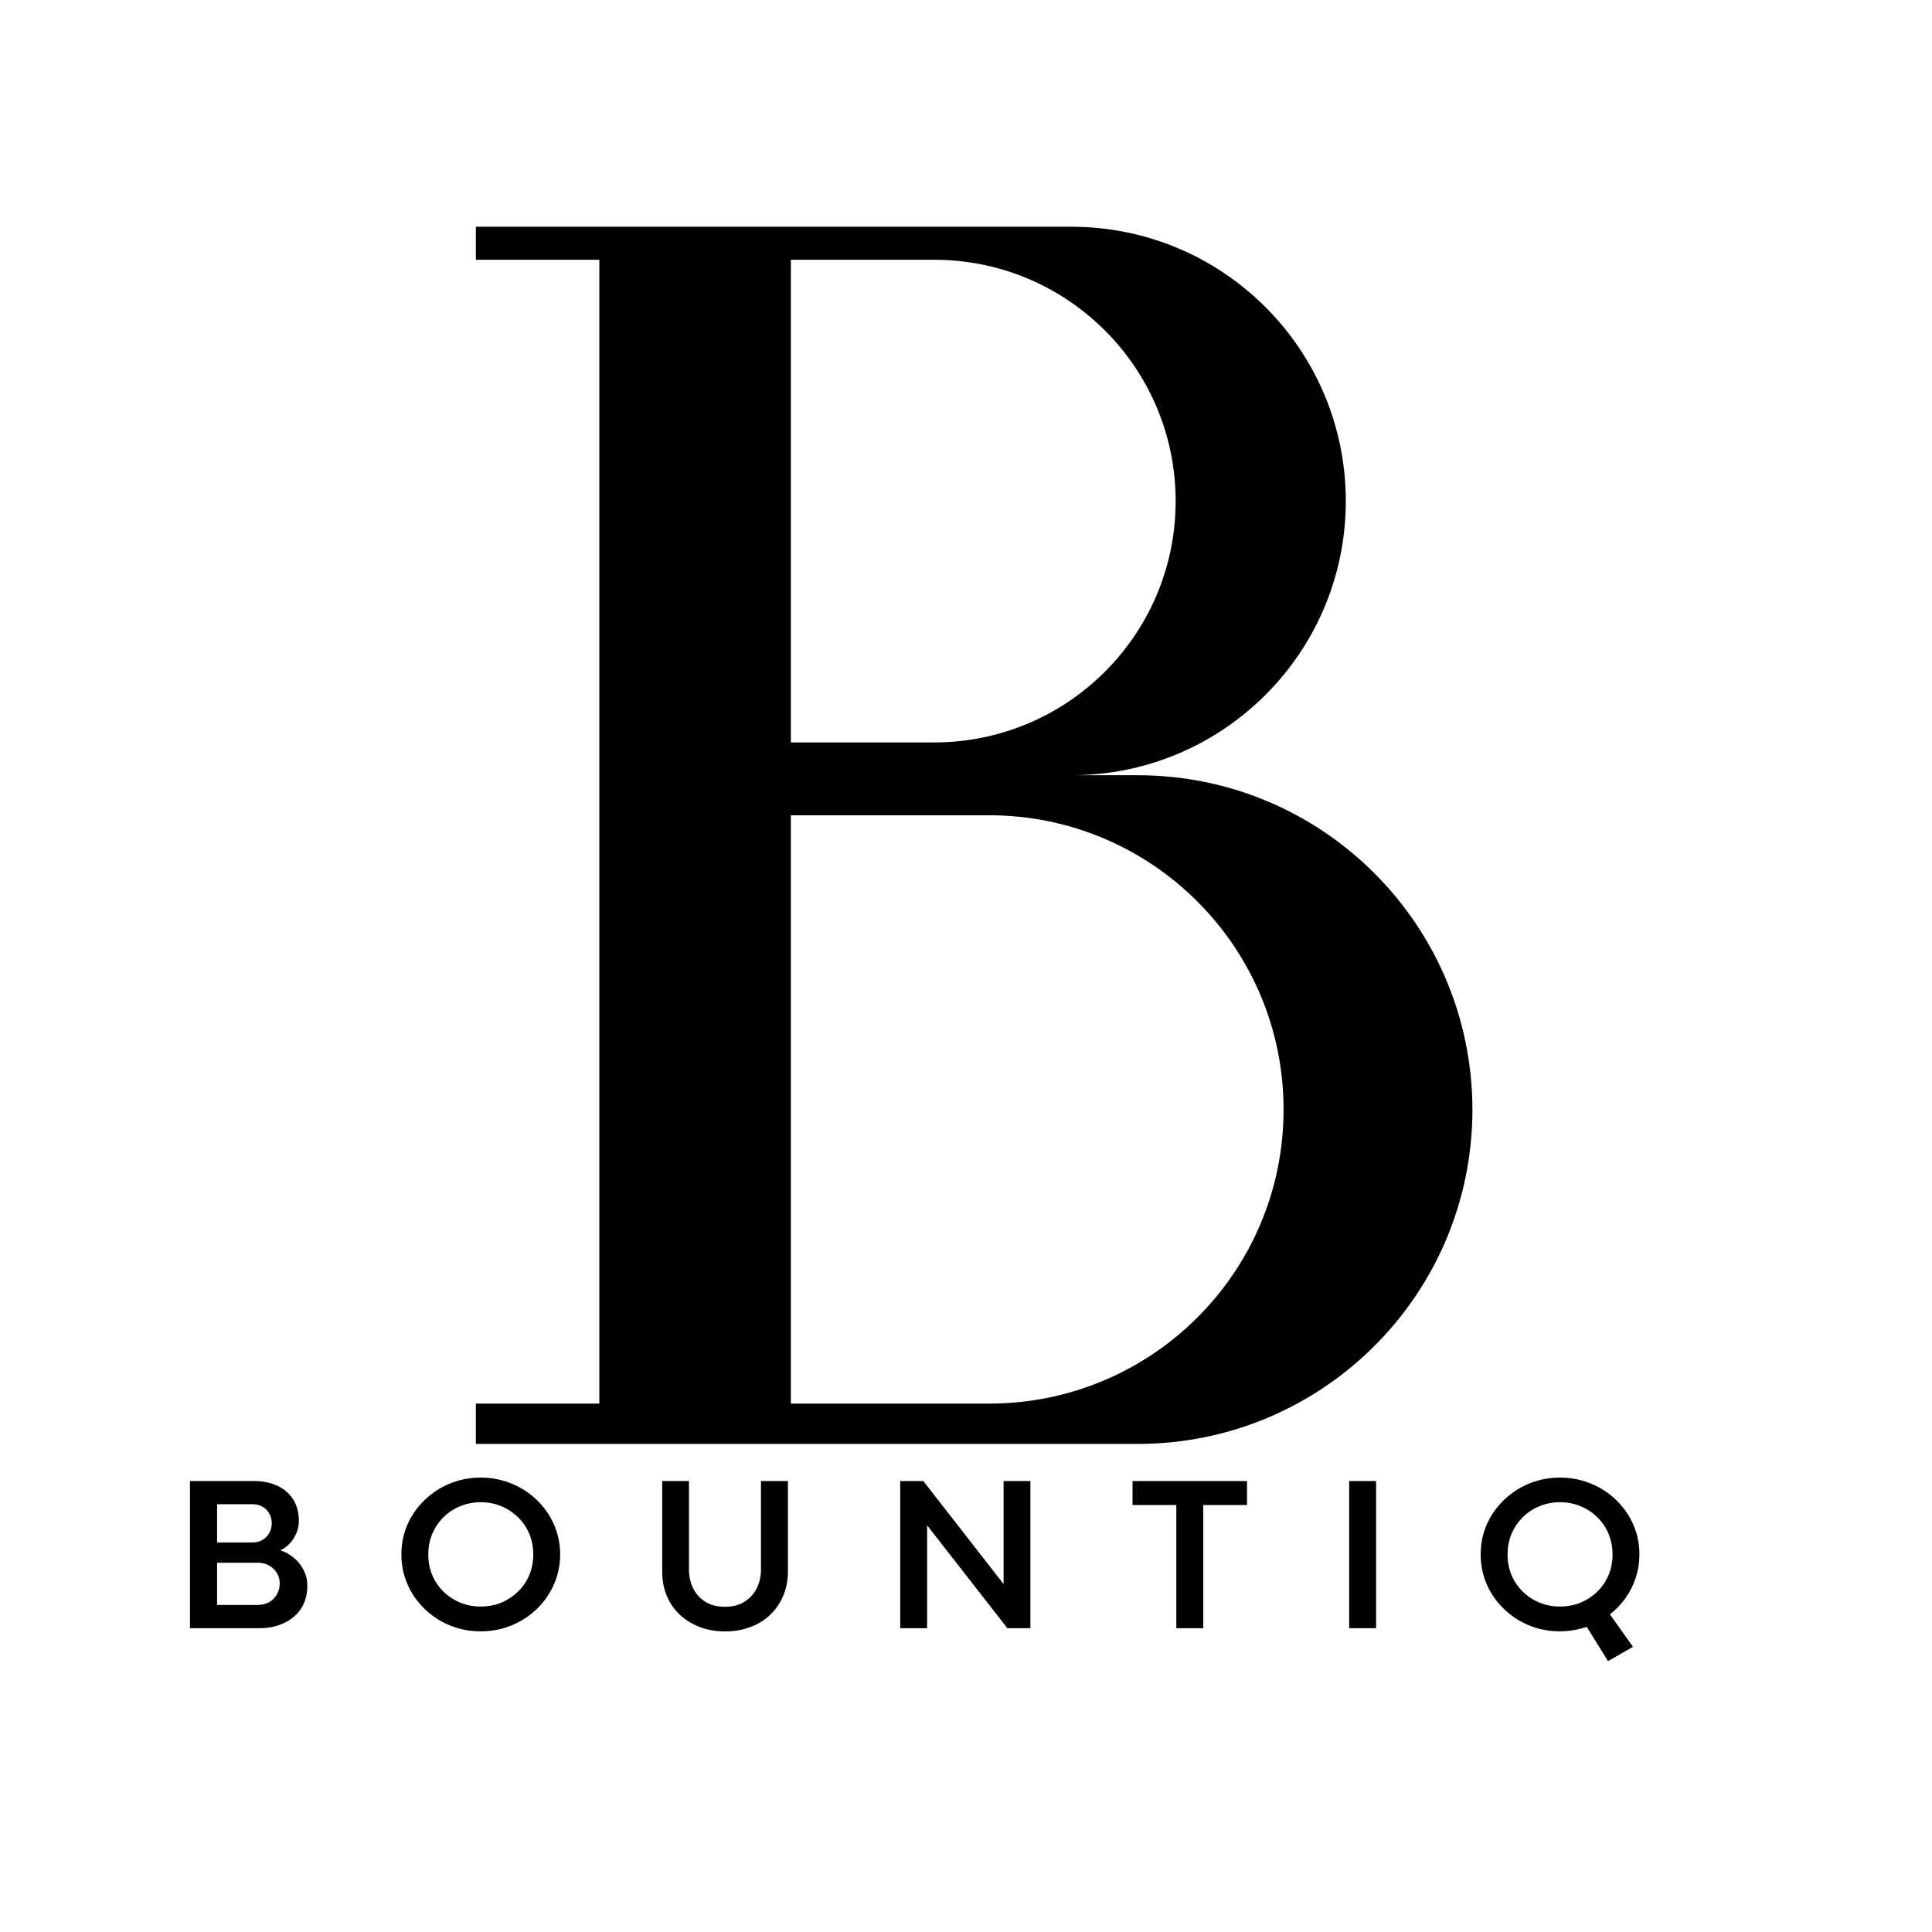
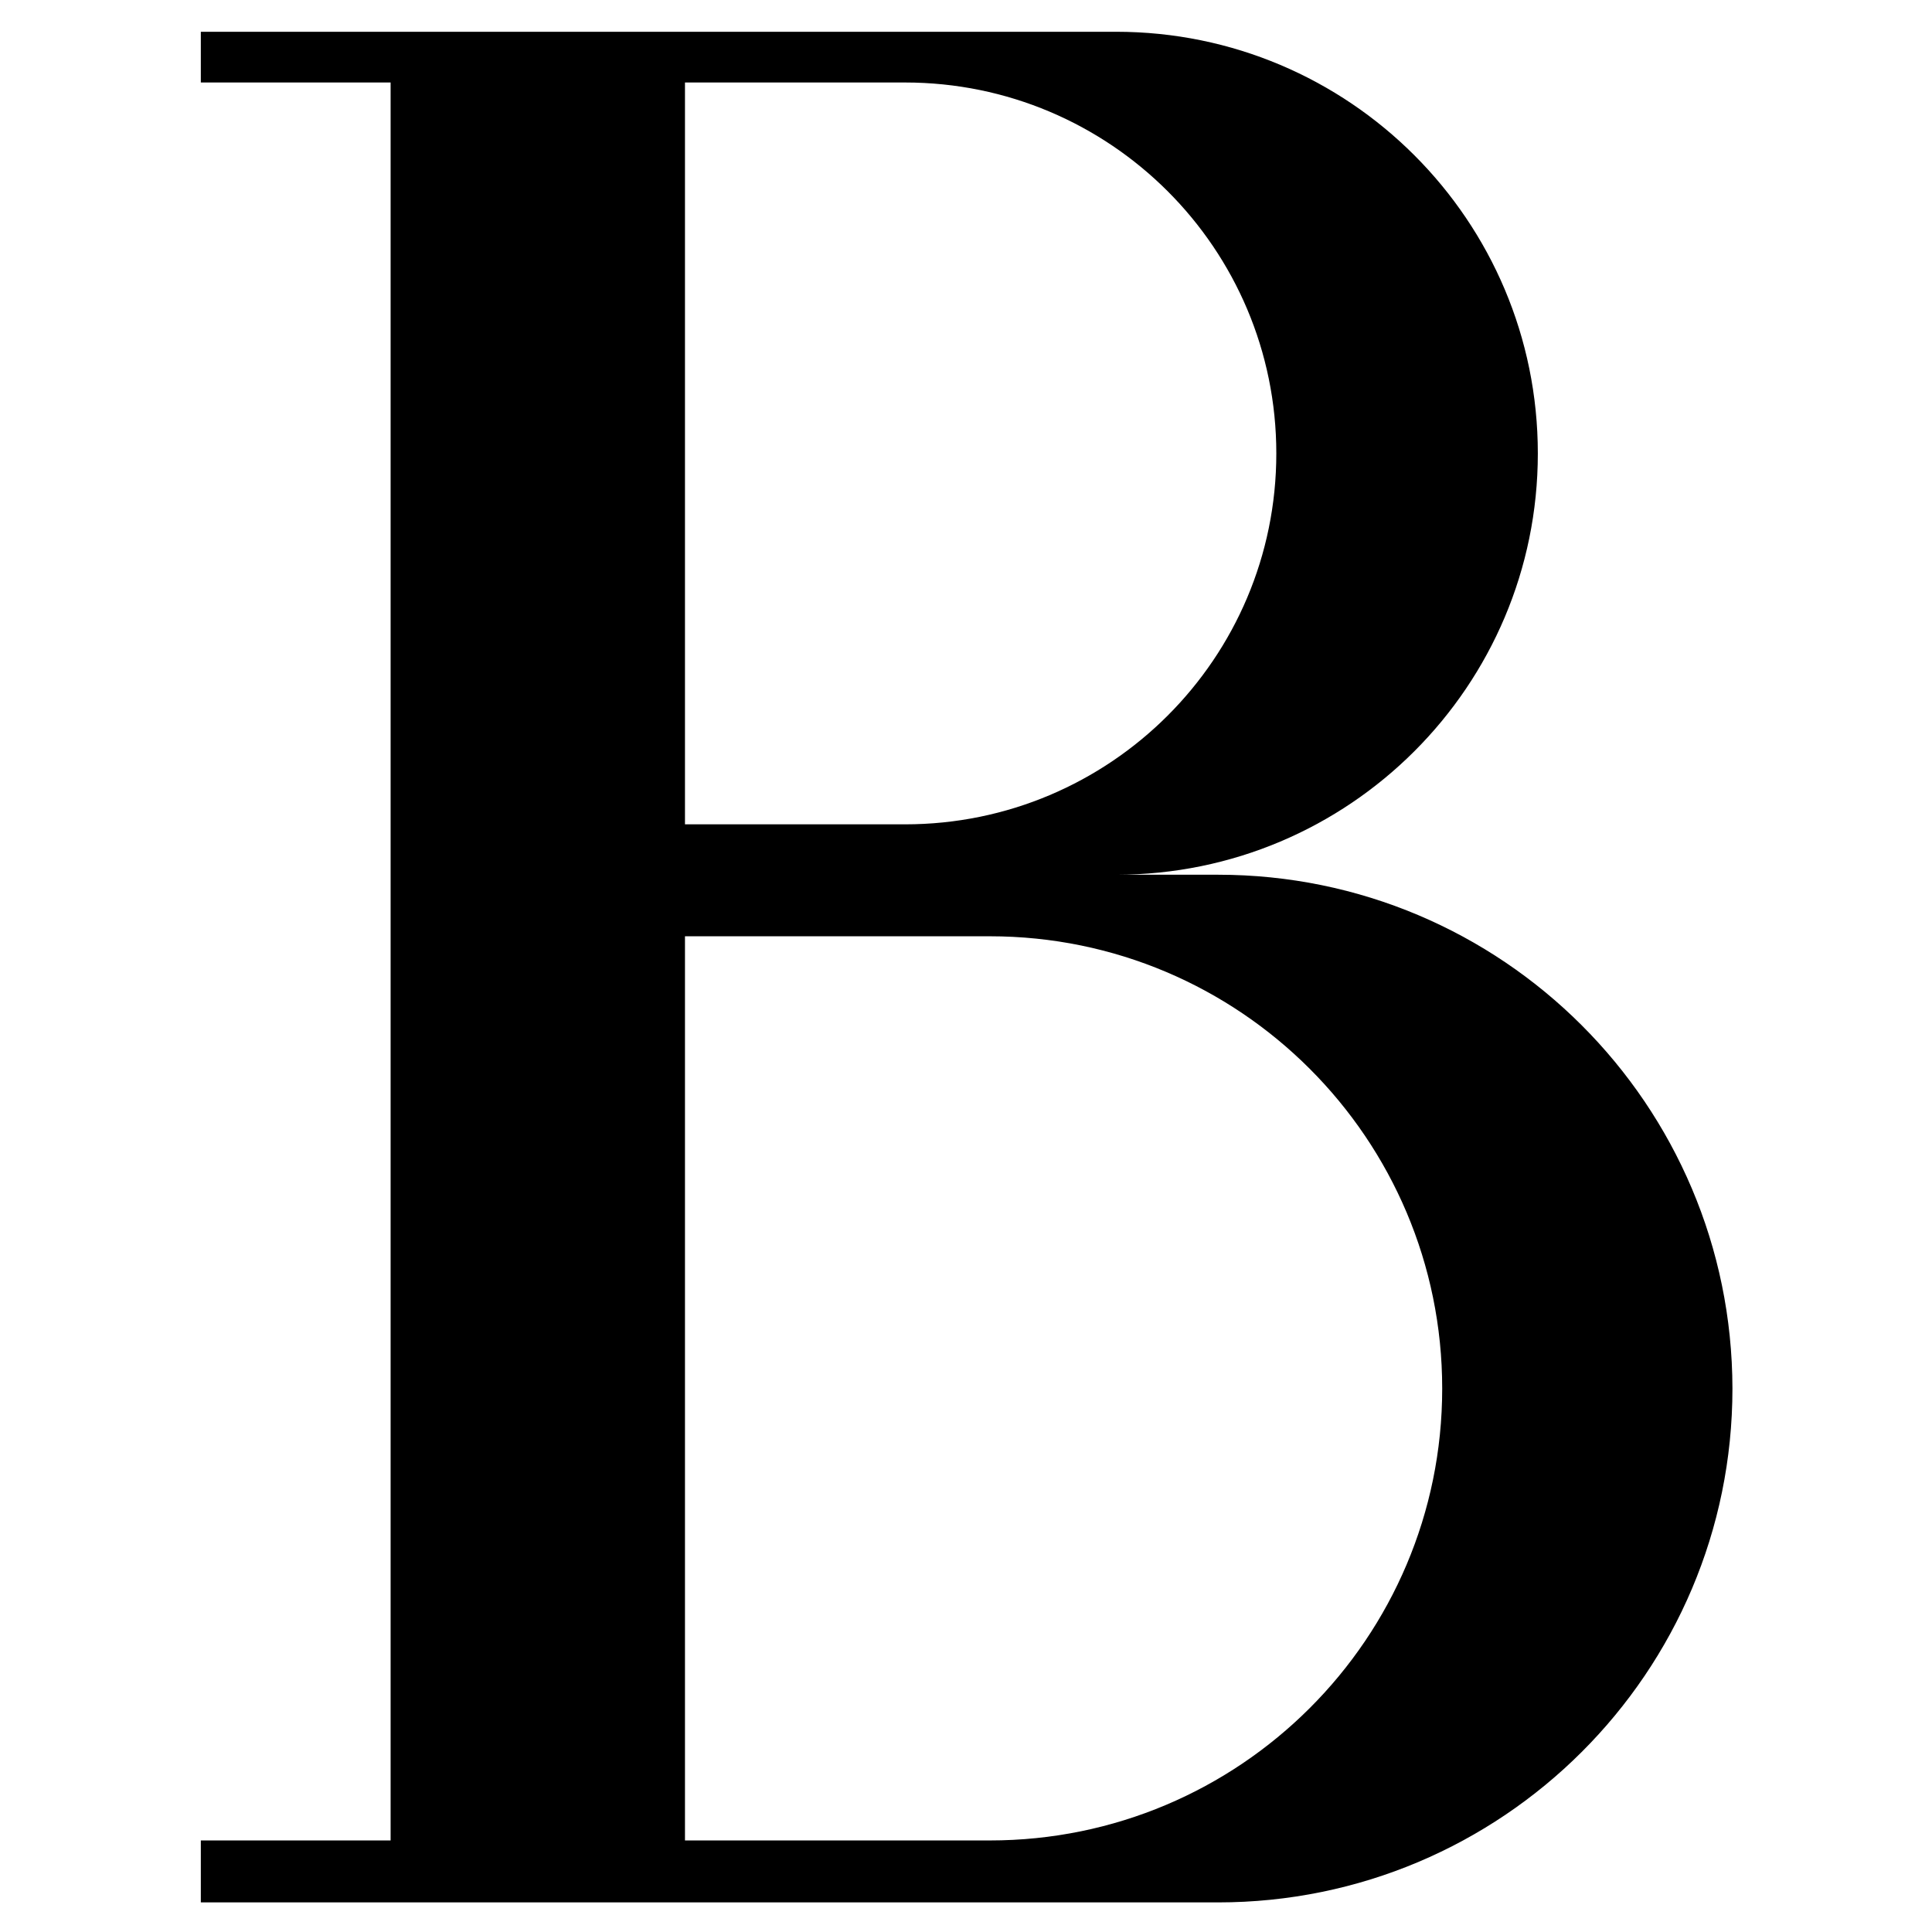
- <svg xmlns="http://www.w3.org/2000/svg" width="500" zoomAndPan="magnify" viewBox="0 0 375 375" height="500" preserveAspectRatio="xMidYMid meet" version="1.0">
+ <svg xmlns="http://www.w3.org/2000/svg" width="244" zoomAndPan="magnify" viewBox="67 40 244 244" height="244" preserveAspectRatio="xMidYMid meet" version="1.0">
  <defs>
    <g />
    <clipPath id="2a81b72dfa">
      <path d="M 92.332 44.012 L 285.832 44.012 L 285.832 280.262 L 92.332 280.262 Z M 92.332 44.012 " clip-rule="nonzero" />
    </clipPath>
    <clipPath id="5451144c5d">
      <path d="M 44 0.078 L 76 0.078 L 76 31 L 44 31 Z M 44 0.078 " clip-rule="nonzero" />
    </clipPath>
    <clipPath id="7d0cea86f8">
      <path d="M 254 0.078 L 286 0.078 L 286 37 L 254 37 Z M 254 0.078 " clip-rule="nonzero" />
    </clipPath>
    <clipPath id="e80a40e5ff">
      <rect x="0" width="305" y="0" height="38" />
    </clipPath>
  </defs>
  <g clip-path="url(#2a81b72dfa)">
    <path fill="#000000" d="M 220.832 150.473 L 207.953 150.473 C 237.391 150.473 261.219 126.625 261.219 97.266 C 261.219 67.855 237.391 44.012 207.953 44.012 L 92.363 44.012 L 92.363 50.418 L 116.332 50.418 L 116.332 272.438 L 92.363 272.438 L 92.363 280.262 L 220.832 280.262 C 256.688 280.262 285.797 251.23 285.797 215.367 C 285.75 179.5 256.688 150.473 220.832 150.473 Z M 153.508 50.418 L 181.297 50.418 C 207.199 50.418 228.191 71.391 228.191 97.266 C 228.191 123.137 207.199 144.109 181.297 144.109 L 153.508 144.109 Z M 192.008 272.438 L 153.508 272.438 L 153.508 158.246 L 192.008 158.246 C 223.57 158.246 249.141 183.836 249.141 215.367 C 249.141 246.895 223.57 272.438 192.008 272.438 Z M 192.008 272.438 " fill-opacity="1" fill-rule="nonzero" />
  </g>
  <g transform="matrix(1, 0, 0, 1, 33, 286)">
    <g clip-path="url(#e80a40e5ff)">
      <g fill="#000000" fill-opacity="1">
        <g transform="translate(0.464334, 30.03139)">
          <g>
            <path d="M 17.062 0 L 3.406 0 L 3.406 -28.562 L 15.859 -28.562 C 17.598 -28.562 19.117 -28.25 20.422 -27.625 C 21.723 -27.008 22.734 -26.125 23.453 -24.969 C 24.18 -23.812 24.547 -22.43 24.547 -20.828 C 24.547 -19.992 24.379 -19.191 24.047 -18.422 C 23.723 -17.66 23.285 -16.988 22.734 -16.406 C 22.191 -15.832 21.594 -15.406 20.938 -15.125 C 21.906 -14.812 22.785 -14.32 23.578 -13.656 C 24.367 -13 25 -12.207 25.469 -11.281 C 25.945 -10.363 26.188 -9.367 26.188 -8.297 C 26.188 -6.879 25.93 -5.648 25.422 -4.609 C 24.91 -3.566 24.219 -2.707 23.344 -2.031 C 22.469 -1.352 21.488 -0.844 20.406 -0.5 C 19.32 -0.164 18.207 0 17.062 0 Z M 8.672 -24.062 L 8.672 -16.641 L 15.609 -16.641 C 16.305 -16.641 16.93 -16.801 17.484 -17.125 C 18.035 -17.457 18.473 -17.906 18.797 -18.469 C 19.117 -19.039 19.281 -19.676 19.281 -20.375 C 19.281 -21.07 19.117 -21.703 18.797 -22.266 C 18.473 -22.828 18.035 -23.266 17.484 -23.578 C 16.941 -23.898 16.32 -24.062 15.625 -24.062 Z M 8.672 -12.703 L 8.672 -4.516 L 16.594 -4.516 C 17.406 -4.516 18.129 -4.691 18.766 -5.047 C 19.398 -5.41 19.898 -5.906 20.266 -6.531 C 20.641 -7.164 20.828 -7.891 20.828 -8.703 C 20.828 -9.441 20.645 -10.109 20.281 -10.703 C 19.926 -11.305 19.426 -11.789 18.781 -12.156 C 18.145 -12.52 17.43 -12.703 16.641 -12.703 Z M 8.672 -12.703 " />
          </g>
        </g>
      </g>
      <g clip-path="url(#5451144c5d)">
        <g fill="#000000" fill-opacity="1">
          <g transform="translate(43.52082, 30.03139)">
            <g>
              <path d="M 16.781 0.609 C 15.082 0.609 13.461 0.363 11.922 -0.125 C 10.391 -0.625 8.984 -1.328 7.703 -2.234 C 6.422 -3.148 5.305 -4.227 4.359 -5.469 C 3.41 -6.719 2.676 -8.094 2.156 -9.594 C 1.645 -11.094 1.391 -12.672 1.391 -14.328 C 1.391 -15.992 1.645 -17.57 2.156 -19.062 C 2.676 -20.551 3.41 -21.914 4.359 -23.156 C 5.305 -24.395 6.422 -25.469 7.703 -26.375 C 8.984 -27.289 10.391 -27.992 11.922 -28.484 C 13.461 -28.984 15.082 -29.234 16.781 -29.234 C 18.477 -29.234 20.094 -28.984 21.625 -28.484 C 23.164 -27.992 24.582 -27.289 25.875 -26.375 C 27.164 -25.469 28.281 -24.395 29.219 -23.156 C 30.164 -21.914 30.898 -20.551 31.422 -19.062 C 31.941 -17.57 32.203 -15.992 32.203 -14.328 C 32.203 -12.672 31.941 -11.094 31.422 -9.594 C 30.898 -8.094 30.164 -6.719 29.219 -5.469 C 28.281 -4.227 27.164 -3.148 25.875 -2.234 C 24.582 -1.328 23.172 -0.625 21.641 -0.125 C 20.109 0.363 18.488 0.609 16.781 0.609 Z M 16.781 -4.203 C 18.195 -4.203 19.52 -4.453 20.75 -4.953 C 21.977 -5.461 23.062 -6.172 24 -7.078 C 24.945 -7.984 25.68 -9.051 26.203 -10.281 C 26.723 -11.52 26.984 -12.859 26.984 -14.297 C 26.984 -15.754 26.723 -17.102 26.203 -18.344 C 25.68 -19.582 24.945 -20.656 24 -21.562 C 23.062 -22.477 21.977 -23.188 20.75 -23.688 C 19.52 -24.195 18.195 -24.453 16.781 -24.453 C 15.383 -24.453 14.066 -24.195 12.828 -23.688 C 11.598 -23.188 10.516 -22.477 9.578 -21.562 C 8.648 -20.645 7.922 -19.566 7.391 -18.328 C 6.867 -17.098 6.609 -15.754 6.609 -14.297 C 6.609 -12.859 6.867 -11.52 7.391 -10.281 C 7.922 -9.051 8.648 -7.984 9.578 -7.078 C 10.516 -6.172 11.598 -5.461 12.828 -4.953 C 14.066 -4.453 15.383 -4.203 16.781 -4.203 Z M 16.781 -4.203 " />
            </g>
          </g>
        </g>
      </g>
      <g fill="#000000" fill-opacity="1">
        <g transform="translate(92.62492, 30.03139)">
          <g>
            <path d="M 15.109 0.625 C 13.379 0.625 11.773 0.352 10.297 -0.188 C 8.828 -0.738 7.535 -1.52 6.422 -2.531 C 5.305 -3.539 4.441 -4.766 3.828 -6.203 C 3.211 -7.648 2.906 -9.266 2.906 -11.047 L 2.906 -28.562 L 8.109 -28.562 L 8.109 -11.422 C 8.109 -10.078 8.375 -8.852 8.906 -7.75 C 9.445 -6.656 10.238 -5.781 11.281 -5.125 C 12.332 -4.477 13.609 -4.156 15.109 -4.156 C 16.578 -4.156 17.828 -4.477 18.859 -5.125 C 19.898 -5.77 20.695 -6.641 21.25 -7.734 C 21.801 -8.836 22.078 -10.062 22.078 -11.406 L 22.078 -28.562 L 27.312 -28.562 L 27.312 -11.047 C 27.312 -9.336 27.016 -7.77 26.422 -6.344 C 25.836 -4.926 25.004 -3.695 23.922 -2.656 C 22.848 -1.613 21.562 -0.805 20.062 -0.234 C 18.562 0.336 16.91 0.625 15.109 0.625 Z M 15.109 0.625 " />
          </g>
        </g>
      </g>
      <g fill="#000000" fill-opacity="1">
        <g transform="translate(138.3272, 30.03139)">
          <g>
            <path d="M 8.625 0 L 3.406 0 L 3.406 -28.562 L 7.891 -28.562 L 23.469 -8.562 L 23.469 -28.562 L 28.672 -28.562 L 28.672 0 L 24.203 0 L 8.625 -19.969 Z M 8.625 0 " />
          </g>
        </g>
      </g>
      <g fill="#000000" fill-opacity="1">
        <g transform="translate(185.9194, 30.03139)">
          <g>
            <path d="M 14.625 0 L 9.406 0 L 9.406 -23.906 L 0.906 -23.906 L 0.906 -28.562 L 23.125 -28.562 L 23.125 -23.906 L 14.625 -23.906 Z M 14.625 0 " />
          </g>
        </g>
      </g>
      <g fill="#000000" fill-opacity="1">
        <g transform="translate(225.4691, 30.03139)">
          <g>
            <path d="M 8.625 0 L 3.406 0 L 3.406 -28.562 L 8.625 -28.562 Z M 8.625 0 " />
          </g>
        </g>
      </g>
      <g clip-path="url(#7d0cea86f8)">
        <g fill="#000000" fill-opacity="1">
          <g transform="translate(253.0076, 30.03139)">
            <g>
              <path d="M 32.203 -14.328 C 32.203 -12.754 31.969 -11.25 31.5 -9.812 C 31.031 -8.383 30.367 -7.066 29.516 -5.859 C 28.66 -4.648 27.645 -3.594 26.469 -2.688 L 30.953 3.609 L 26.109 6.391 L 21.984 -0.25 C 21.172 0.008 20.328 0.219 19.453 0.375 C 18.578 0.531 17.688 0.609 16.781 0.609 C 15.082 0.609 13.461 0.363 11.922 -0.125 C 10.391 -0.625 8.984 -1.328 7.703 -2.234 C 6.422 -3.148 5.305 -4.227 4.359 -5.469 C 3.41 -6.719 2.676 -8.094 2.156 -9.594 C 1.645 -11.094 1.391 -12.672 1.391 -14.328 C 1.391 -15.992 1.645 -17.57 2.156 -19.062 C 2.676 -20.551 3.41 -21.914 4.359 -23.156 C 5.305 -24.395 6.422 -25.469 7.703 -26.375 C 8.984 -27.289 10.391 -27.992 11.922 -28.484 C 13.461 -28.984 15.082 -29.234 16.781 -29.234 C 18.477 -29.234 20.094 -28.984 21.625 -28.484 C 23.164 -27.992 24.582 -27.289 25.875 -26.375 C 27.164 -25.469 28.281 -24.395 29.219 -23.156 C 30.164 -21.914 30.898 -20.551 31.422 -19.062 C 31.941 -17.57 32.203 -15.992 32.203 -14.328 Z M 6.609 -14.297 C 6.609 -12.859 6.867 -11.52 7.391 -10.281 C 7.922 -9.051 8.648 -7.984 9.578 -7.078 C 10.516 -6.172 11.598 -5.461 12.828 -4.953 C 14.066 -4.453 15.383 -4.203 16.781 -4.203 C 18.195 -4.203 19.52 -4.453 20.75 -4.953 C 21.977 -5.461 23.062 -6.172 24 -7.078 C 24.945 -7.984 25.68 -9.051 26.203 -10.281 C 26.723 -11.52 26.984 -12.859 26.984 -14.297 C 26.984 -15.754 26.723 -17.102 26.203 -18.344 C 25.68 -19.582 24.945 -20.656 24 -21.562 C 23.062 -22.477 21.977 -23.188 20.75 -23.688 C 19.52 -24.195 18.195 -24.453 16.781 -24.453 C 15.383 -24.453 14.066 -24.195 12.828 -23.688 C 11.598 -23.188 10.516 -22.477 9.578 -21.562 C 8.648 -20.645 7.922 -19.566 7.391 -18.328 C 6.867 -17.098 6.609 -15.754 6.609 -14.297 Z M 6.609 -14.297 " />
            </g>
          </g>
        </g>
      </g>
    </g>
  </g>
</svg>
